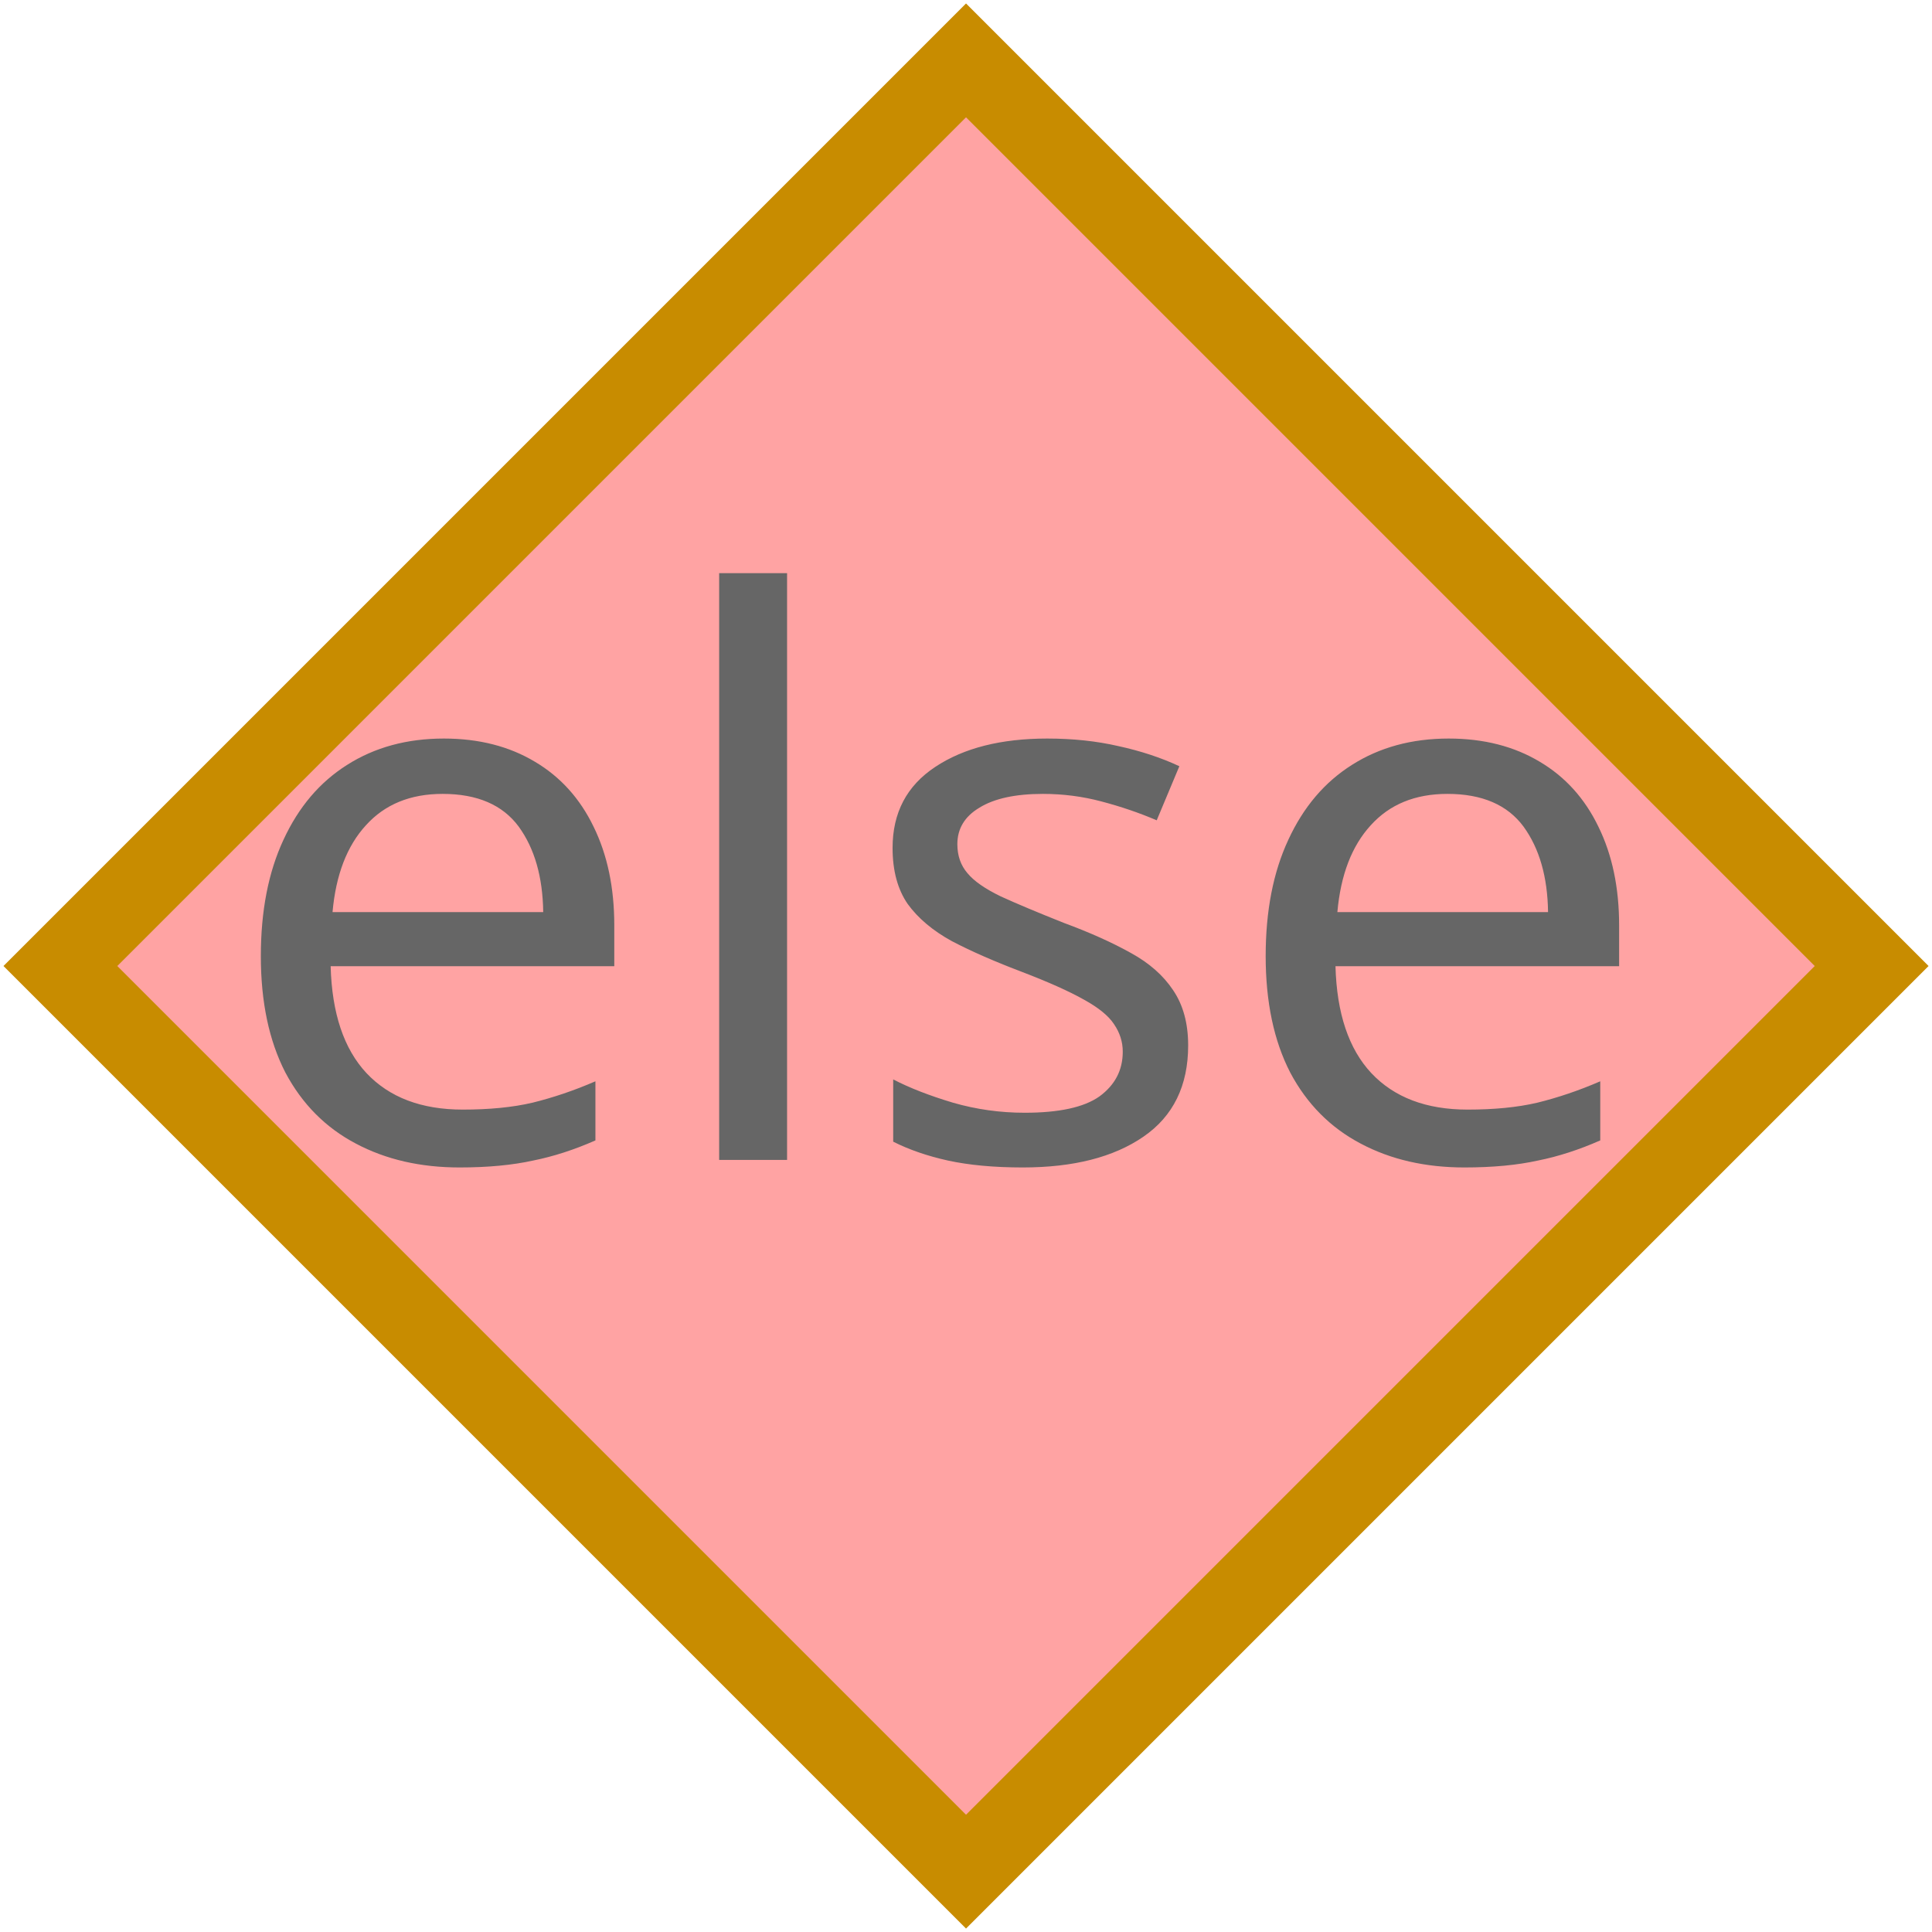
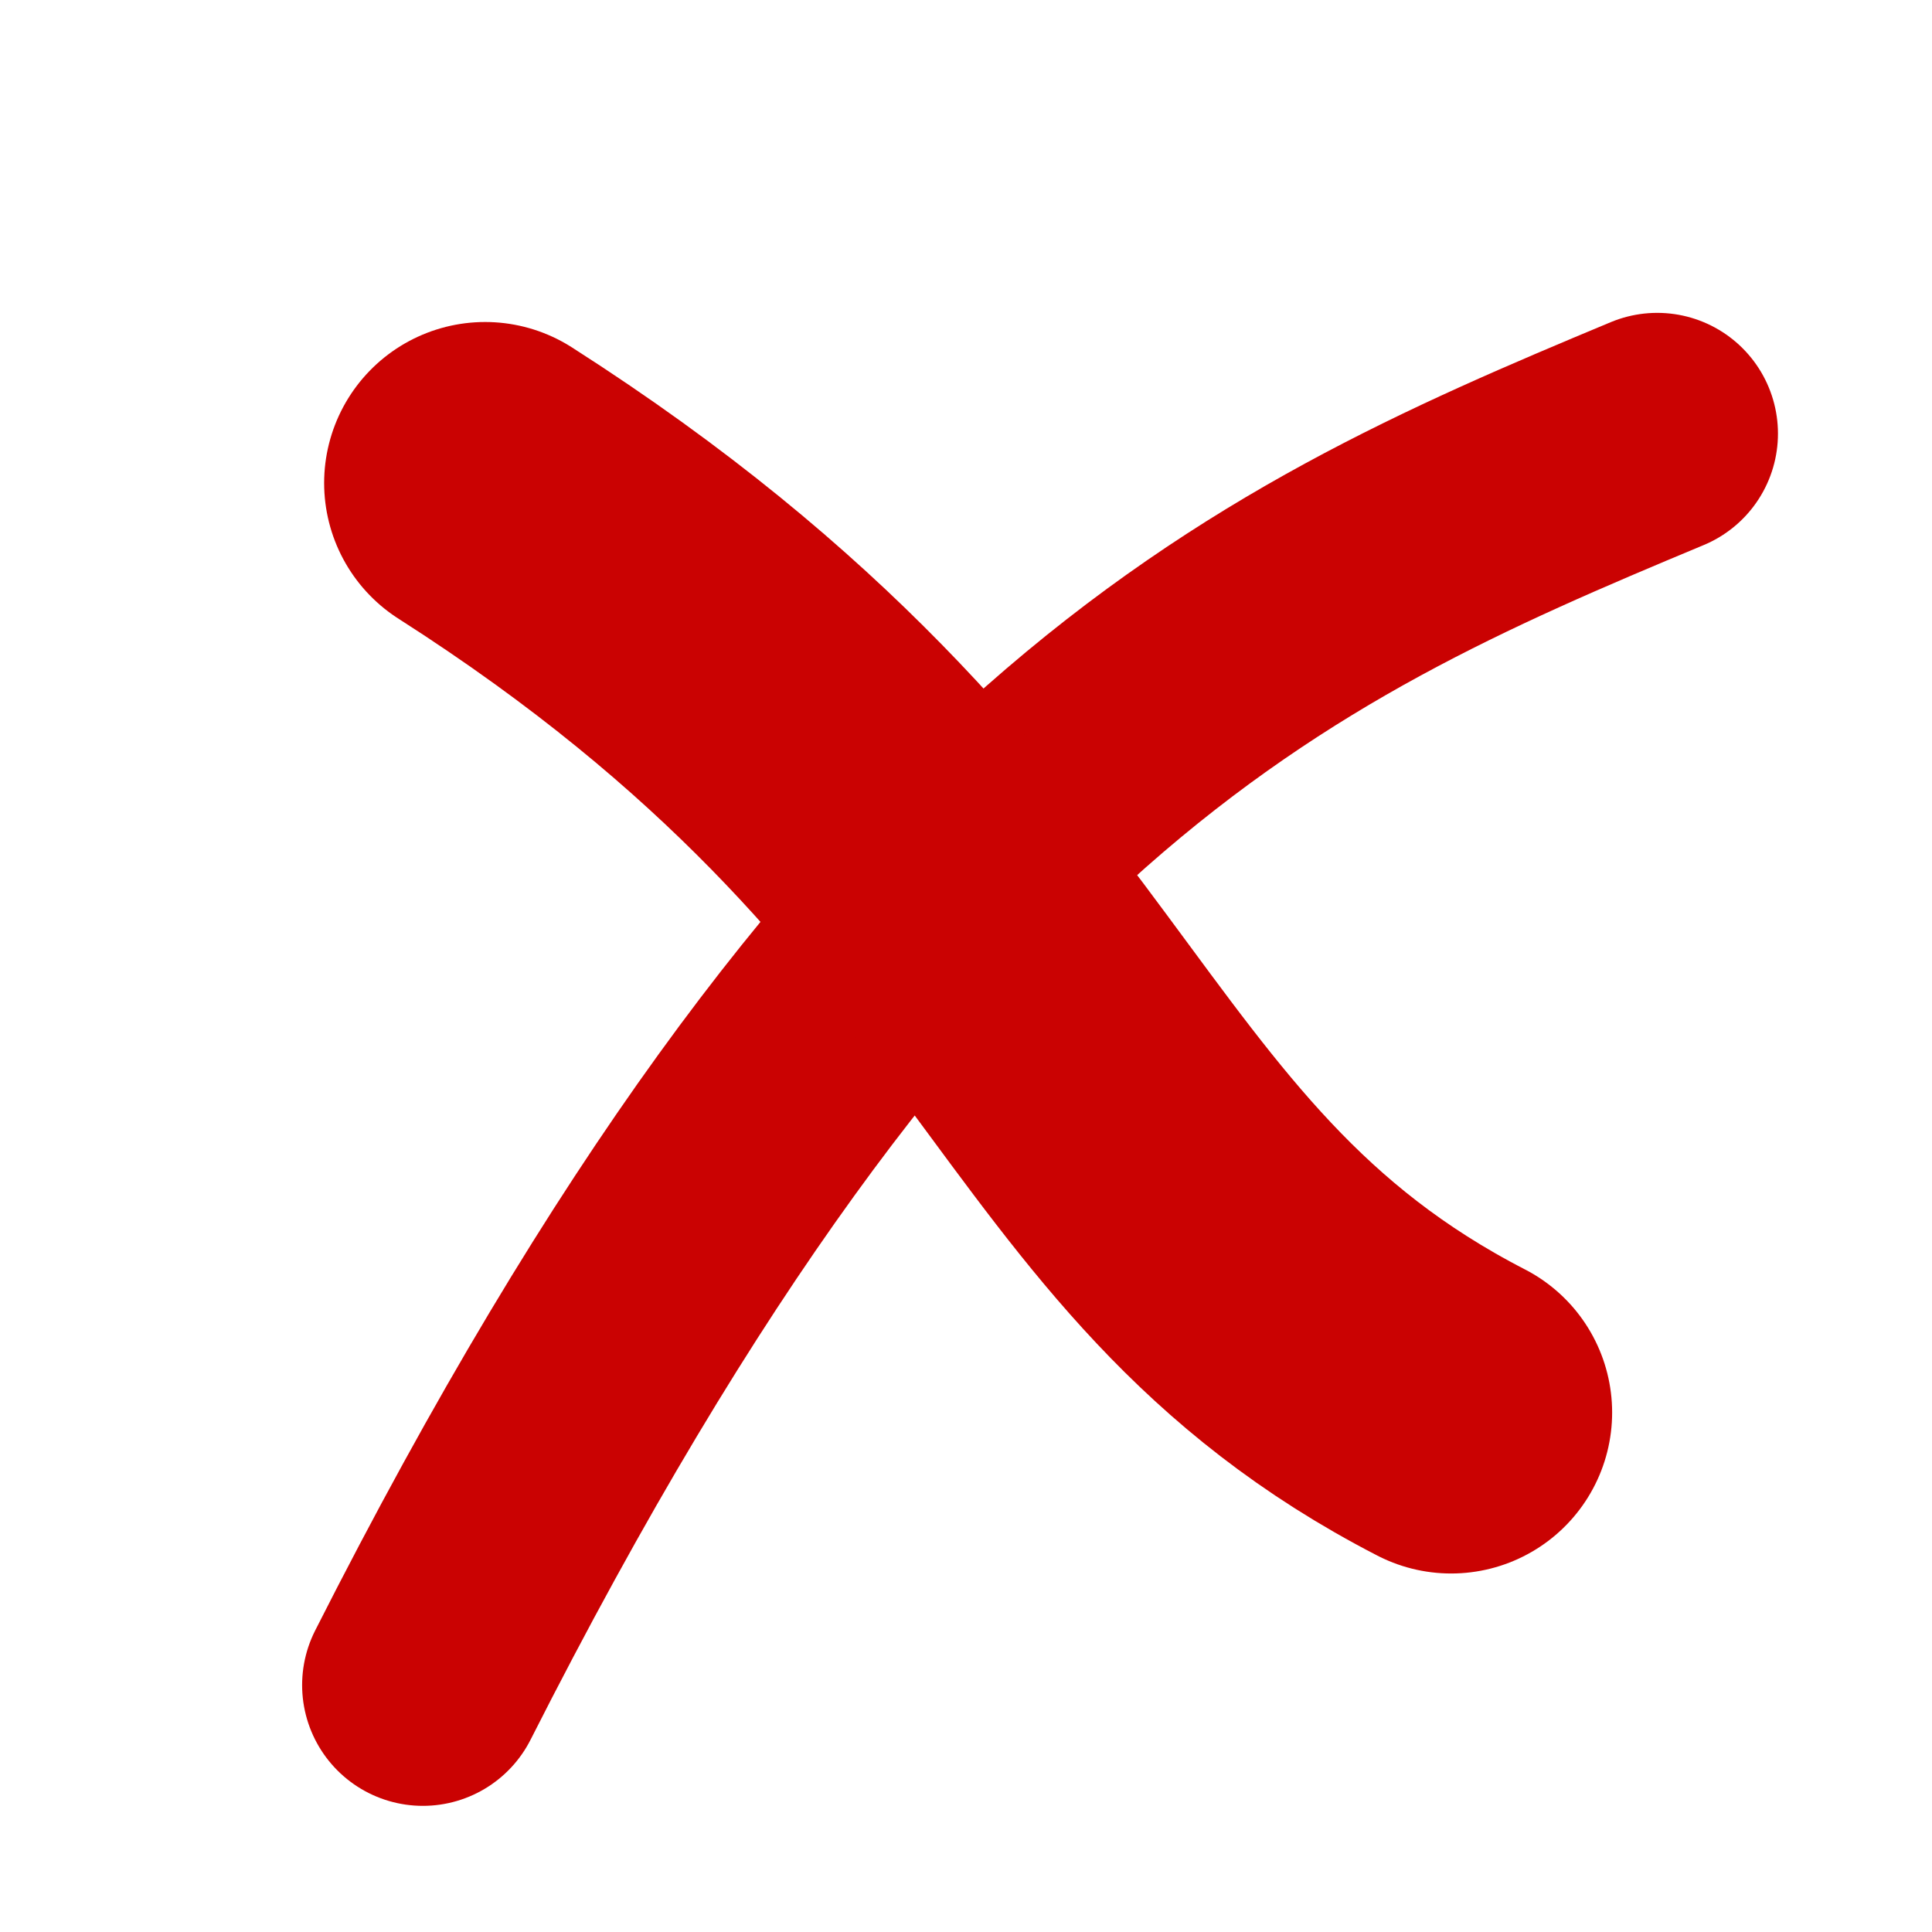
<svg xmlns="http://www.w3.org/2000/svg" xmlns:xlink="http://www.w3.org/1999/xlink" width="48" height="48" id="svg2" version="1.1">
  <defs id="defs4">
    <linearGradient id="linearGradient5224">
      <stop style="stop-color:#ffff00;stop-opacity:1;" offset="0" id="stop5226" />
      <stop style="stop-color:#ffffff;stop-opacity:1;" offset="1" id="stop5228" />
    </linearGradient>
    <linearGradient id="linearGradient3782">
      <stop style="stop-color:#ffff00;stop-opacity:1;" offset="0" id="stop3784" />
      <stop style="stop-color:#ffffff;stop-opacity:1;" offset="1" id="stop3786" />
    </linearGradient>
    <linearGradient id="linearGradient2990">
      <stop style="stop-color:#ffff00;stop-opacity:1;" offset="0" id="stop2992" />
      <stop style="stop-color:#ffffff;stop-opacity:1;" offset="1" id="stop2994" />
    </linearGradient>
    <linearGradient xlink:href="#linearGradient2990" id="linearGradient2996" x1="27.147" y1="1046.976" x2="2.08" y2="1022.389" gradientUnits="userSpaceOnUse" />
    <linearGradient xlink:href="#linearGradient2990" id="linearGradient3770" gradientUnits="userSpaceOnUse" x1="20.64" y1="1039.456" x2="2.08" y2="1022.389" />
+     <radialGradient xlink:href="#linearGradient4895" id="radialGradient4901" cx="24" cy="1028.362" fx="24" fy="1028.362" r="24" gradientUnits="userSpaceOnUse" gradientTransform="translate(-6.3305664e-7,5.4859375e-6)" />
+     <linearGradient id="linearGradient4895">
+       <stop style="stop-color:#ffffff;stop-opacity:1" offset="0" id="stop4897" />
+       <stop id="stop4903" offset="0.597" style="stop-color:#ffffff;stop-opacity:1" />
+       <stop style="stop-color:#ffffff;stop-opacity:0" offset="1" id="stop4899" />
+     </linearGradient>
  </defs>
  <g id="layer1" transform="translate(0,-1004.362)">
-     <rect style="fill:#ffa3a3;fill-opacity:1;stroke:#c88c00;stroke-width:2;stroke-miterlimit:4;stroke-opacity:1;stroke-dasharray:none" id="rect2996" width="31.82" height="31.82" x="-726.101" y="728.223" transform="matrix(0.7071068,-0.7071068,0.7071068,0.7071068,0,0)" />
-     <text xml:space="preserve" style="font-style:normal;font-variant:normal;font-weight:500;font-stretch:normal;font-size:26.984px;line-height:125%;font-family:ubuntu;-inkscape-font-specification:'ubuntu Medium';letter-spacing:0px;word-spacing:0px;fill:#666666;fill-opacity:1;stroke:none;stroke-width:1px;stroke-linecap:butt;stroke-linejoin:miter;stroke-opacity:1" x="5.419" y="1033.176" id="text4149">
-       <tspan id="tspan4151" x="5.419" y="1033.176" style="font-style:normal;font-variant:normal;font-weight:500;font-stretch:normal;font-size:19.189px;font-family:ubuntu;-inkscape-font-specification:'ubuntu Medium';fill:#666666;fill-opacity:1">else</tspan>
-     </text>
+     <circle style="fill:url(#radialGradient4901);fill-opacity:1;stroke:none;stroke-width:2.685;stroke-miterlimit:4;stroke-dasharray:none;stroke-opacity:1" id="path4859" cx="24" cy="1028.362" r="24" />
+     <path style="fill:none;fill-rule:evenodd;stroke:#ca0202;stroke-width:6;stroke-linecap:round;stroke-linejoin:miter;stroke-miterlimit:4;stroke-dasharray:none;stroke-opacity:1" d="m 41.173,1015.135 c -9.837,4.101 -19.109,8.268 -30.667,31.093" id="path4151" />
+     <path style="fill:none;fill-rule:evenodd;stroke:#ca0202;stroke-width:8;stroke-linecap:round;stroke-linejoin:miter;stroke-miterlimit:4;stroke-dasharray:none;stroke-opacity:1" d="m 12.053,1016.362 c 14.524,9.28 14.062,17.973 24,23.093" id="path4153" />
  </g>
</svg>
